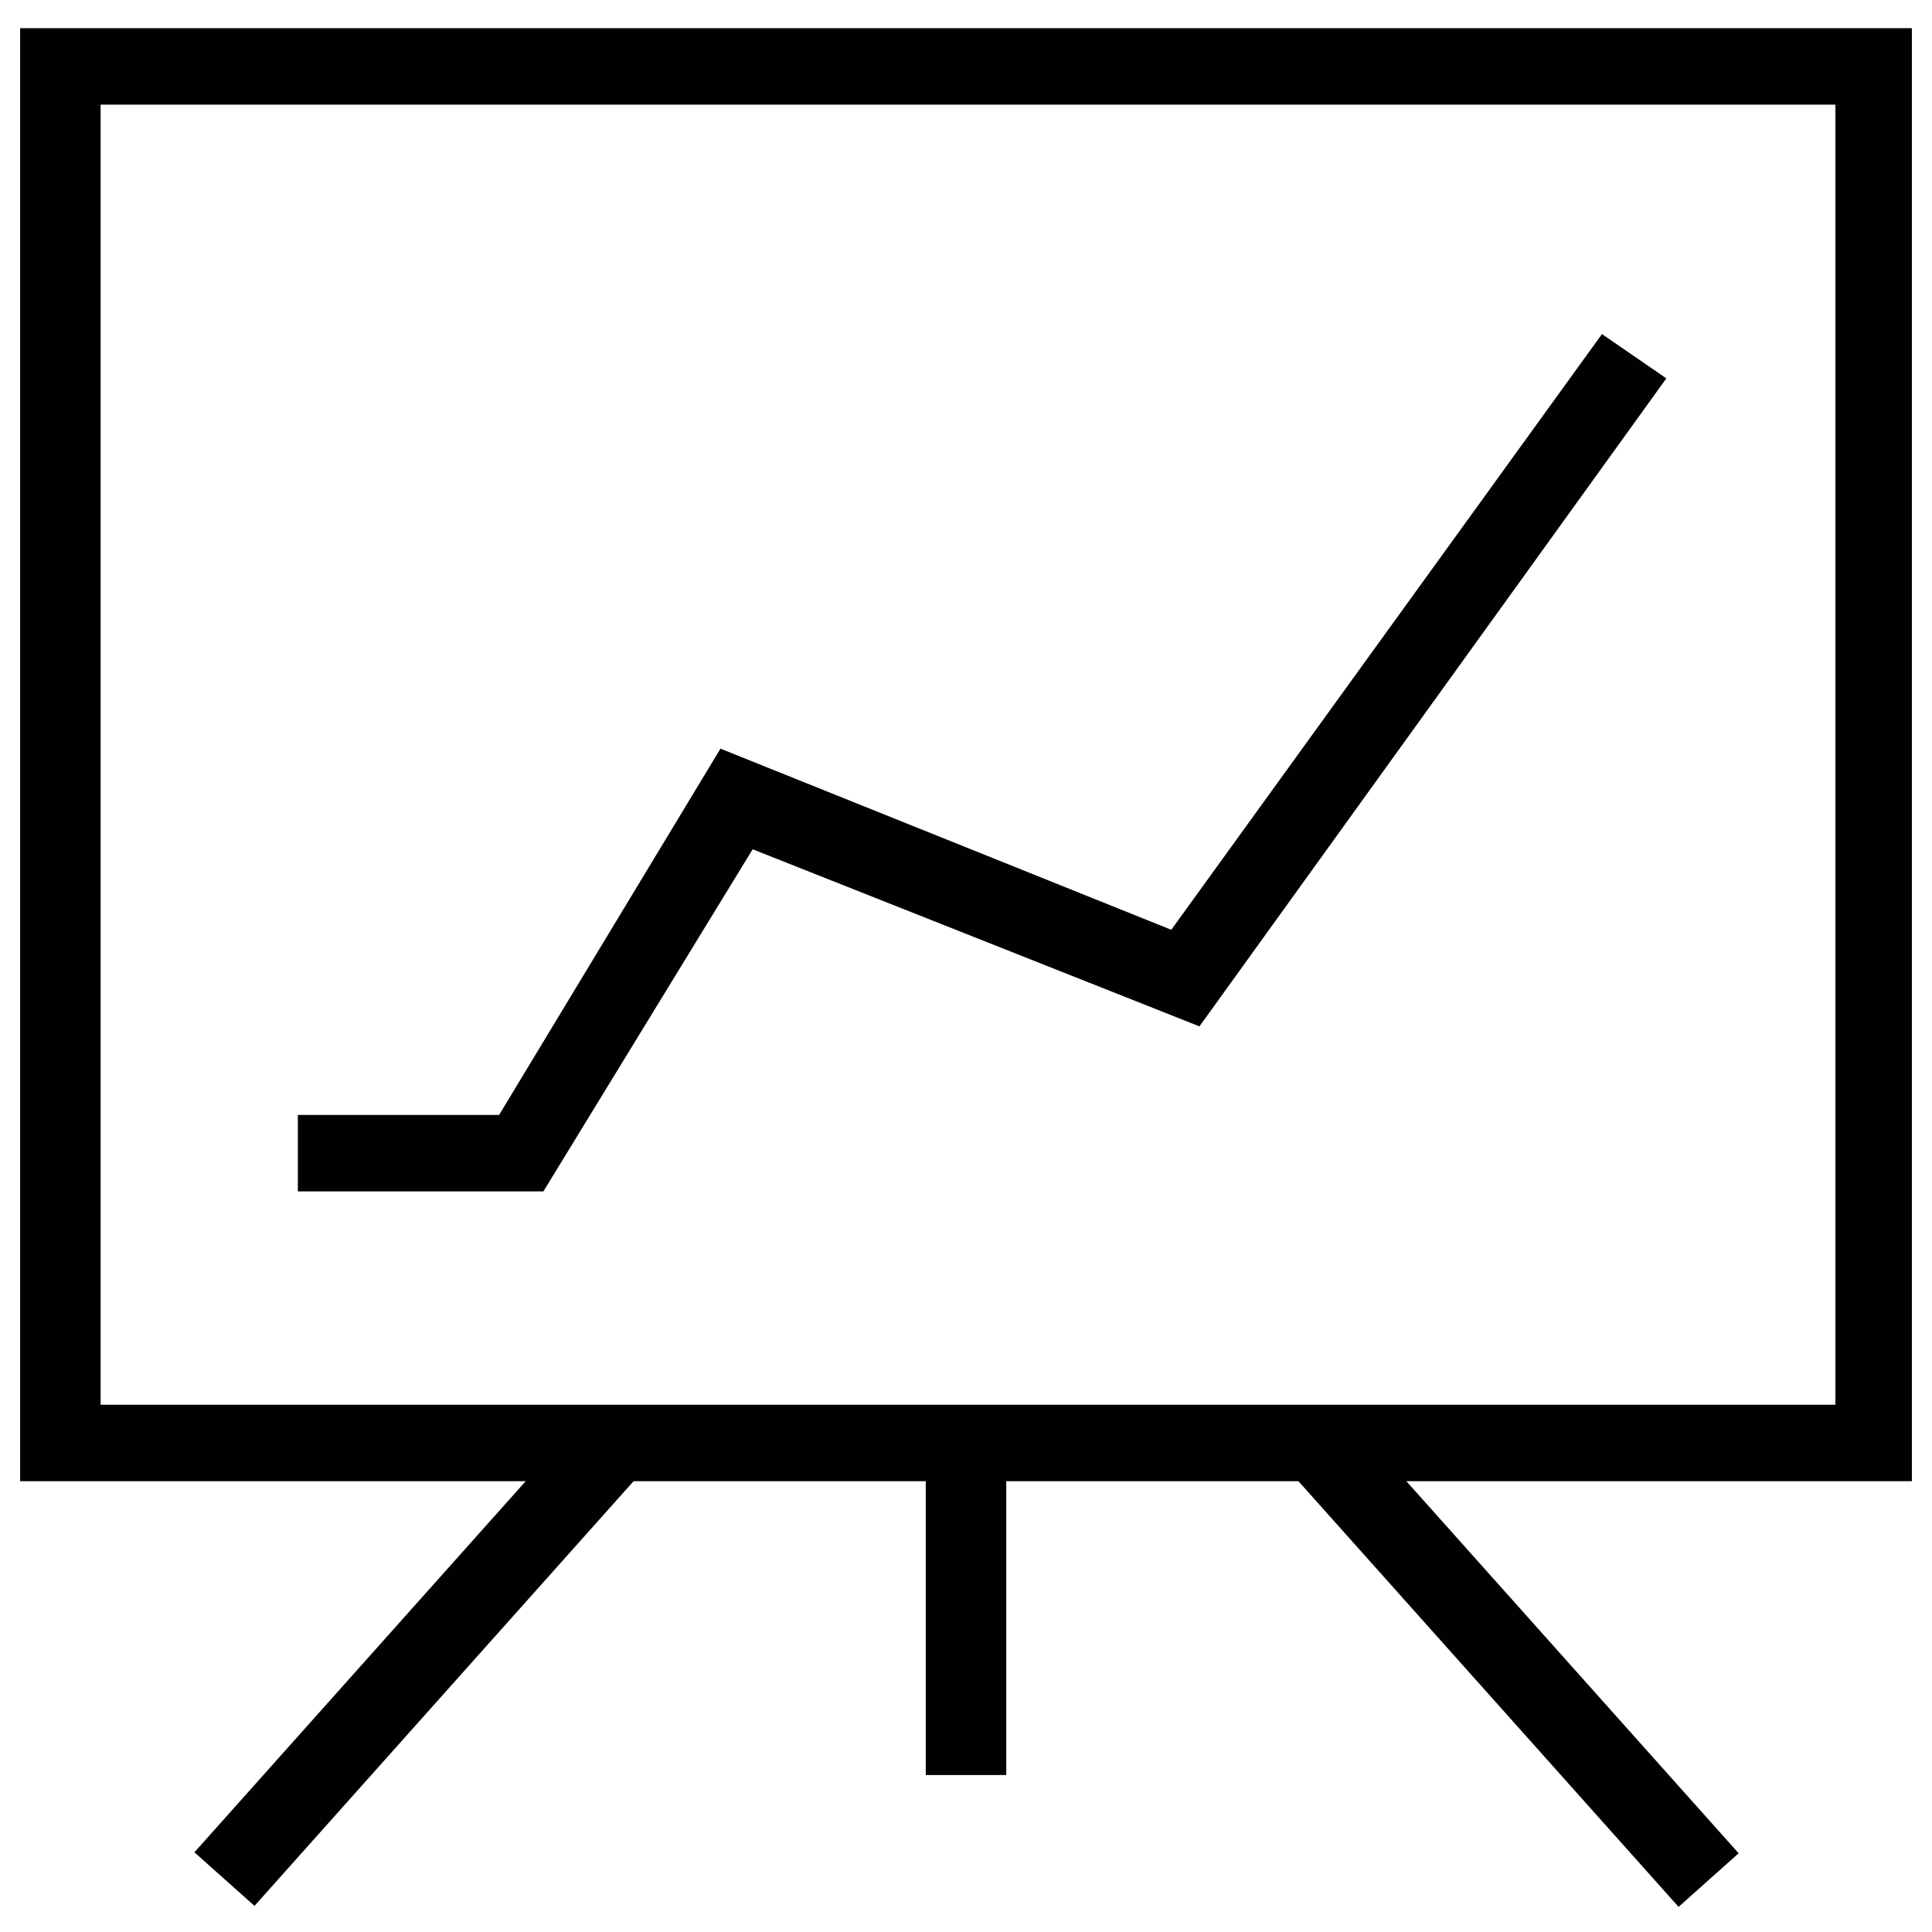
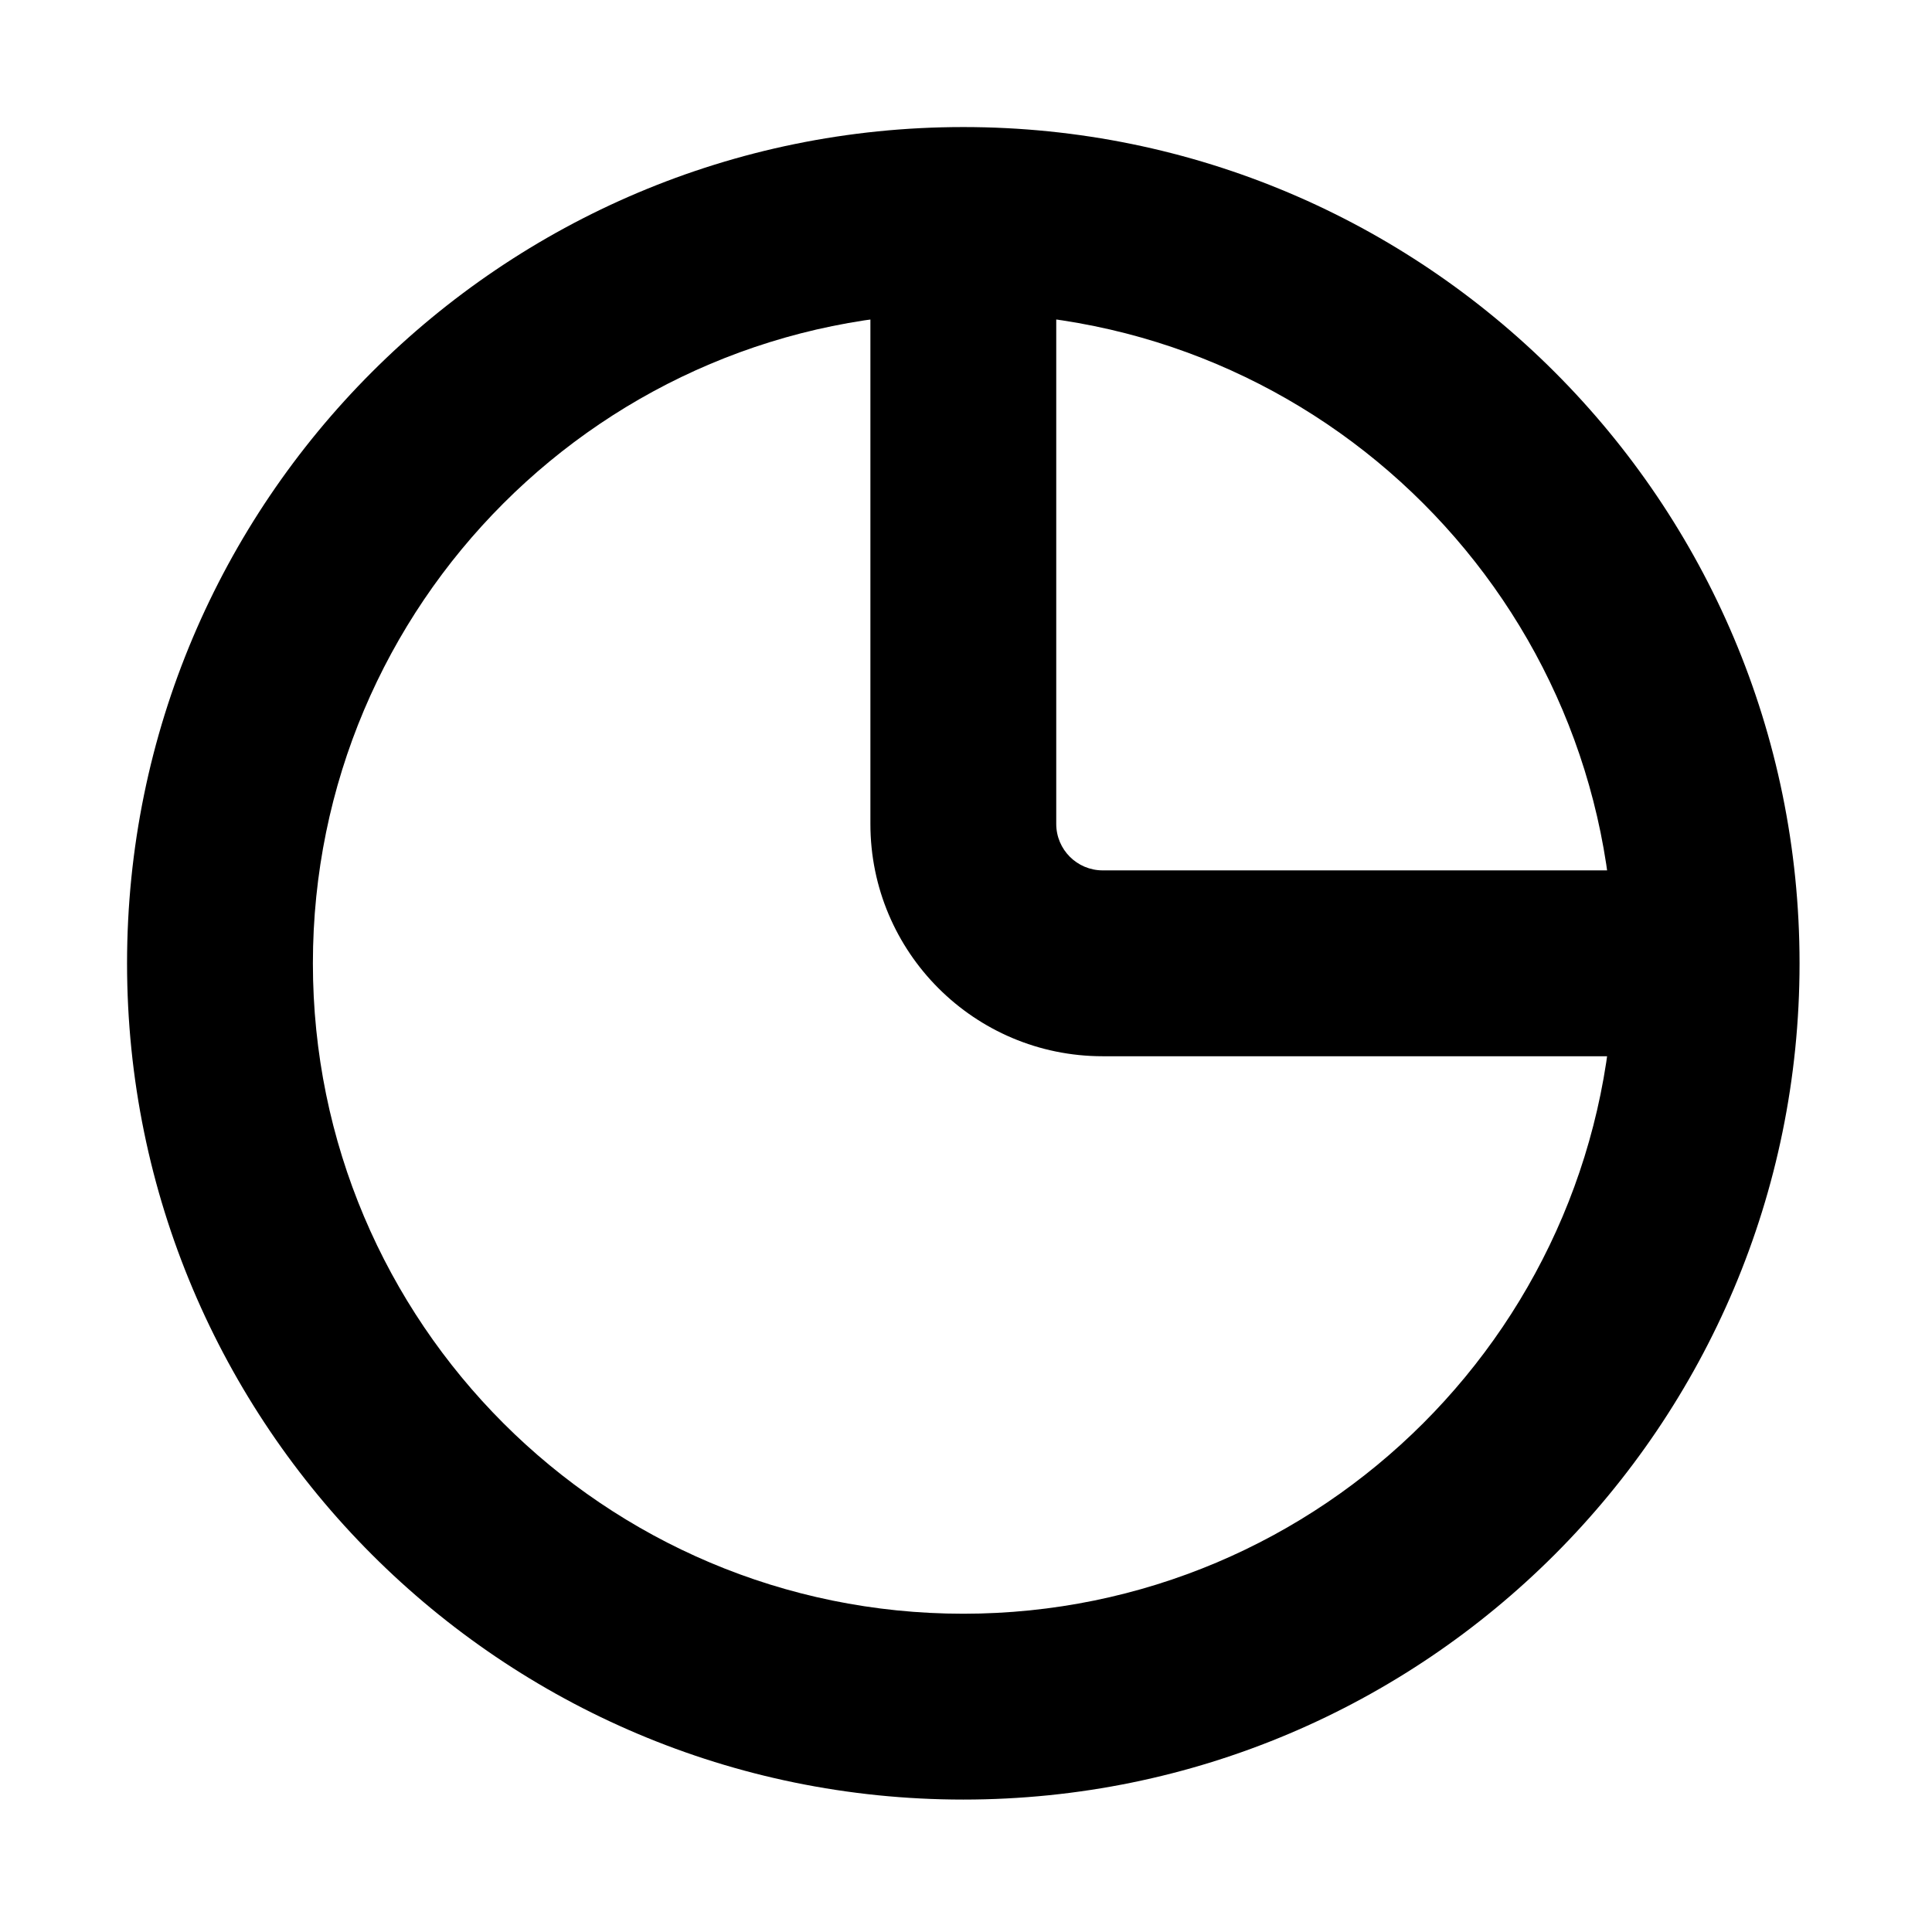
- <svg xmlns="http://www.w3.org/2000/svg" t="1730992560428" class="icon" viewBox="0 0 1024 1024" version="1.1" p-id="5253" width="32" height="32">
-   <path d="M1013.333 785.067H10.667V14.933h1002.667v770.133z m-960-40.533h919.467V55.467H53.333v689.067z" fill="#010101" p-id="5254" />
-   <path d="M288 631.467H157.867v-40.533h106.667l117.333-194.133 238.933 96L849.067 177.067l34.133 23.467-247.467 343.467-236.8-93.867zM309.035 750.997l31.829 28.395-205.973 230.763L103.04 981.76zM715.456 751.531l206.059 230.741-31.829 28.416-206.037-230.72z" fill="#010101" p-id="5255" />
-   <path d="M490.667 765.867h42.667v174.933h-42.667z" fill="#010101" p-id="5256" />
+ <svg xmlns="http://www.w3.org/2000/svg" t="1731151087672" class="icon" viewBox="0 0 1024 1024" version="1.1" p-id="10140" width="32" height="32">
+   <path d="M510.57 855.31c190.39 0 344.74-154.34 344.74-344.74S700.97 165.84 510.57 165.84 165.84 320.18 165.84 510.57s154.34 344.74 344.73 344.74z m0 98.5c-244.79 0-443.23-198.44-443.23-443.23S265.78 67.34 510.57 67.34 953.8 265.78 953.8 510.57 755.36 953.81 510.57 953.81z" fill="#000000" p-id="10141" />
+   <path d="M904.56 461.33v98.5H584.45c-68 0-123.12-55.12-123.12-123.12V91.97h98.5V436.7c0 13.6 11.02 24.62 24.62 24.62h320.11z" fill="#000000" p-id="10142" />
</svg>
